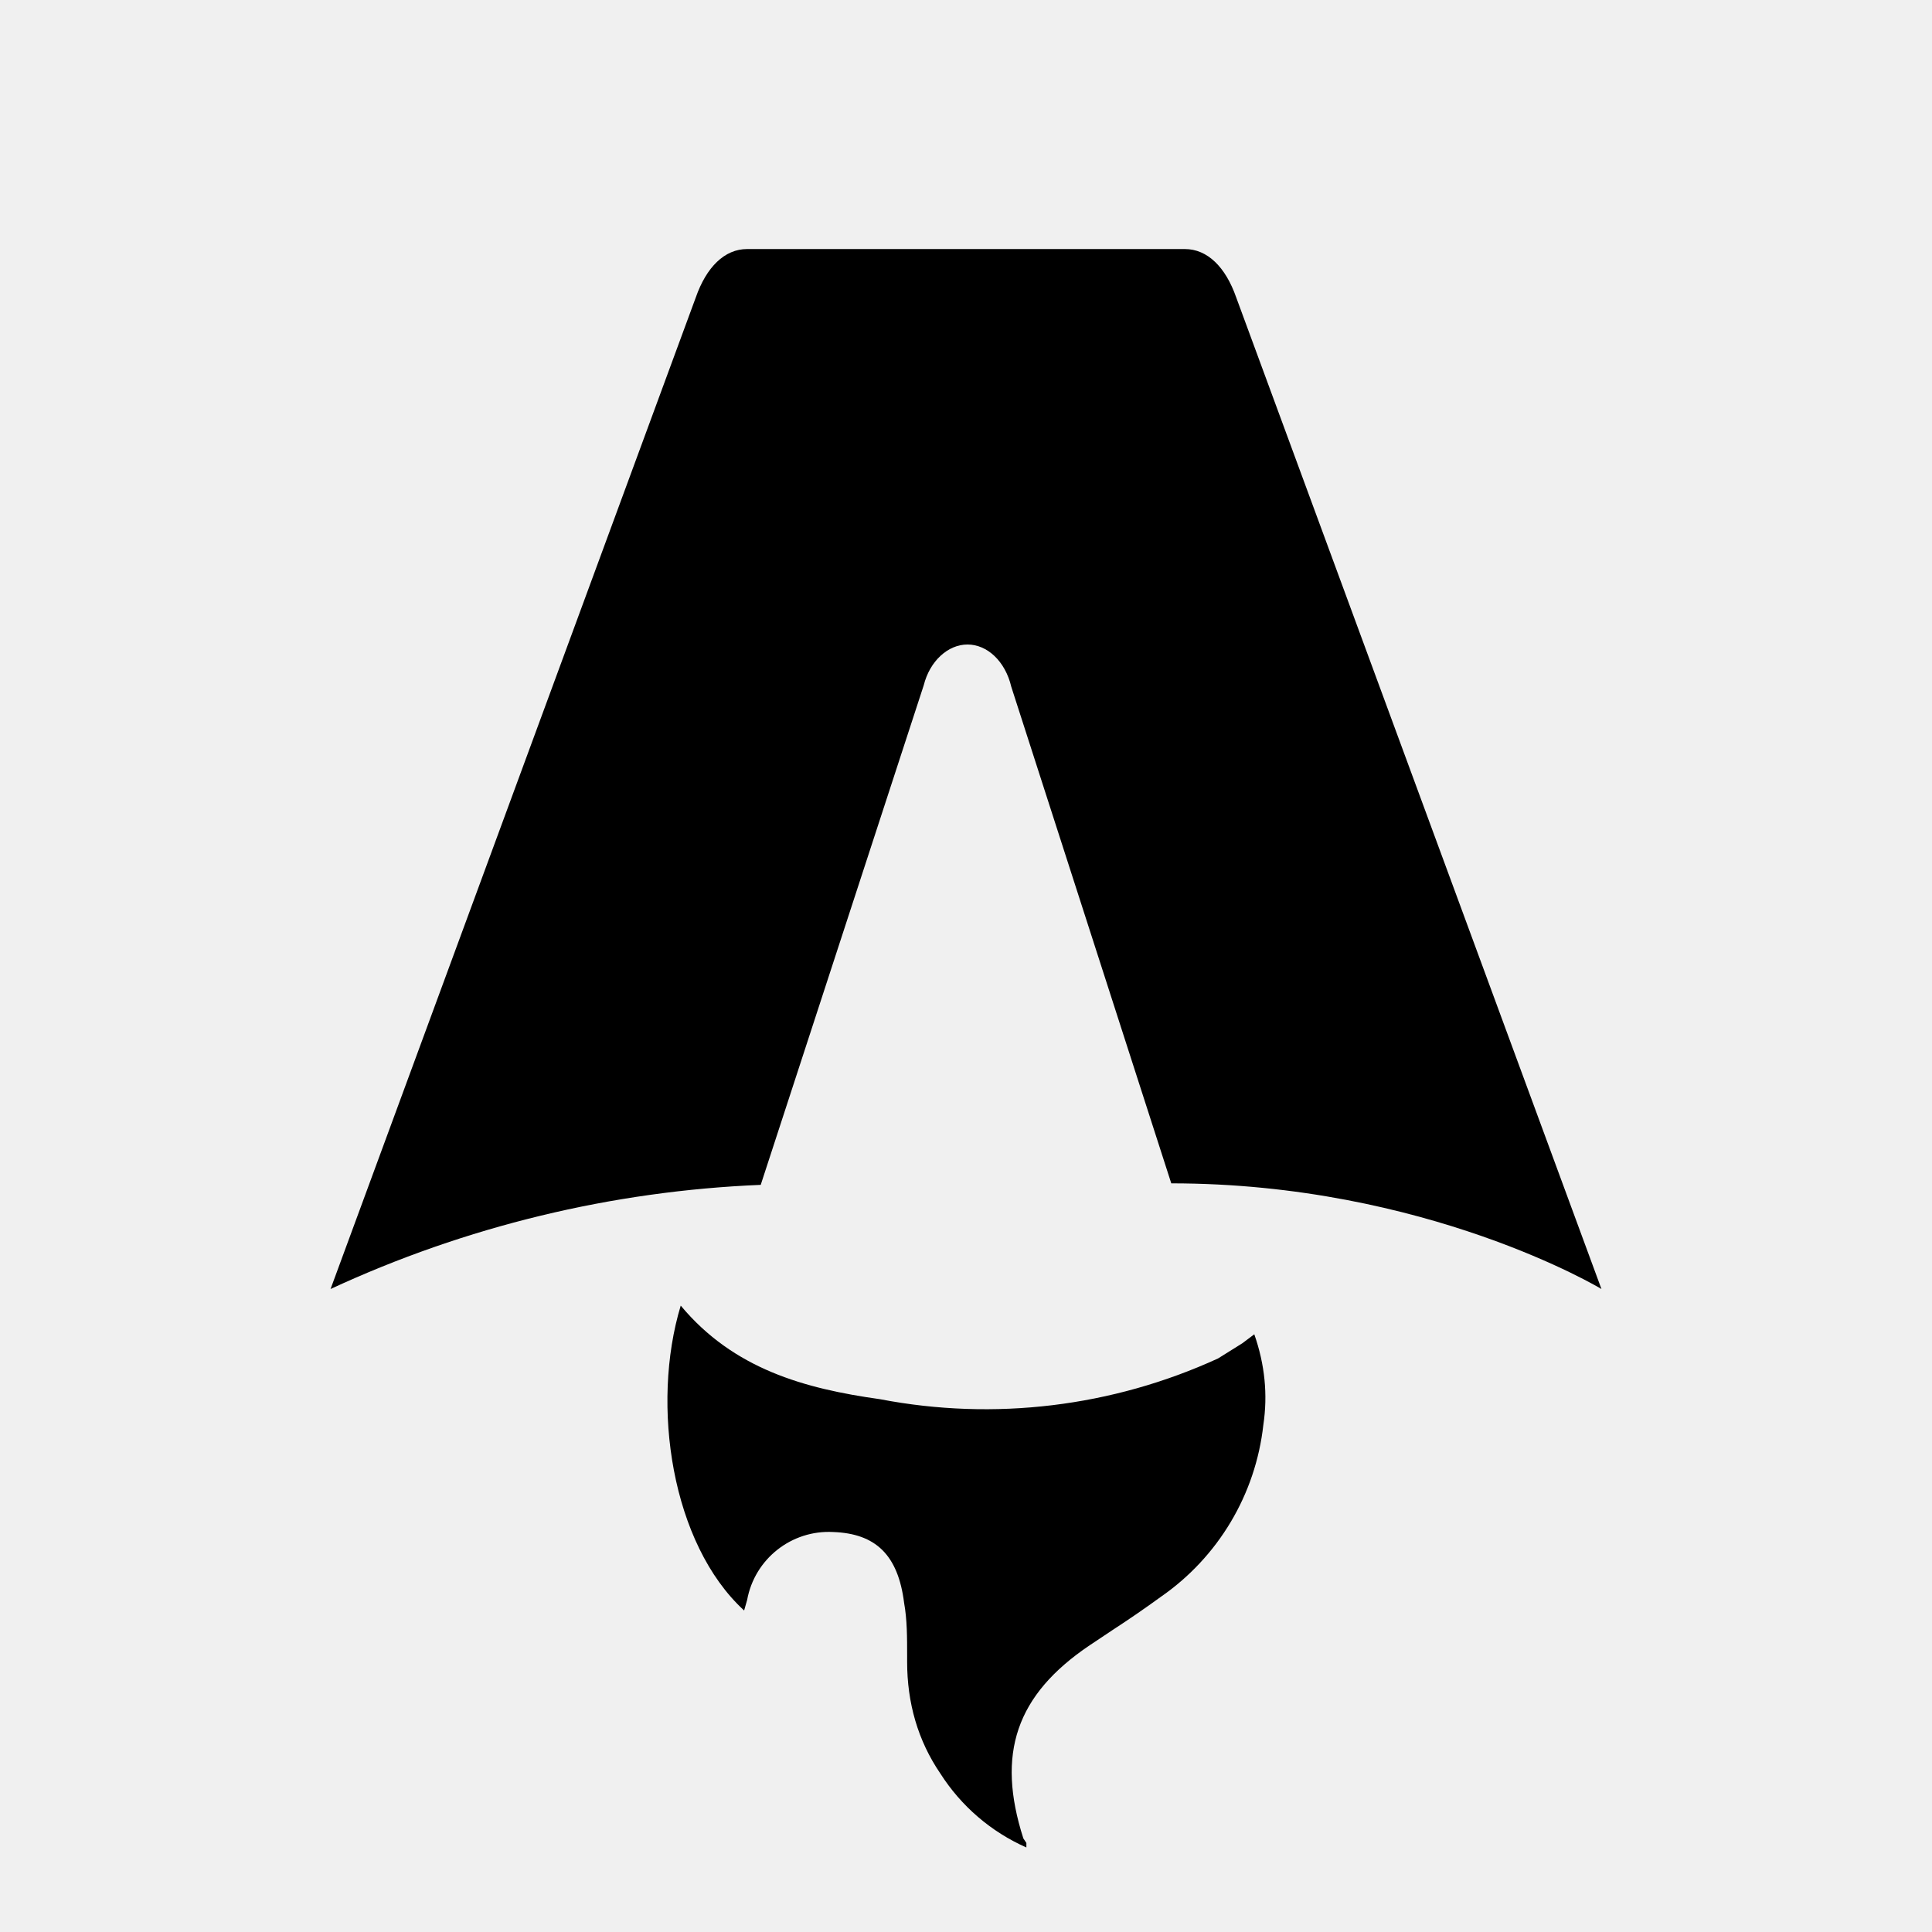
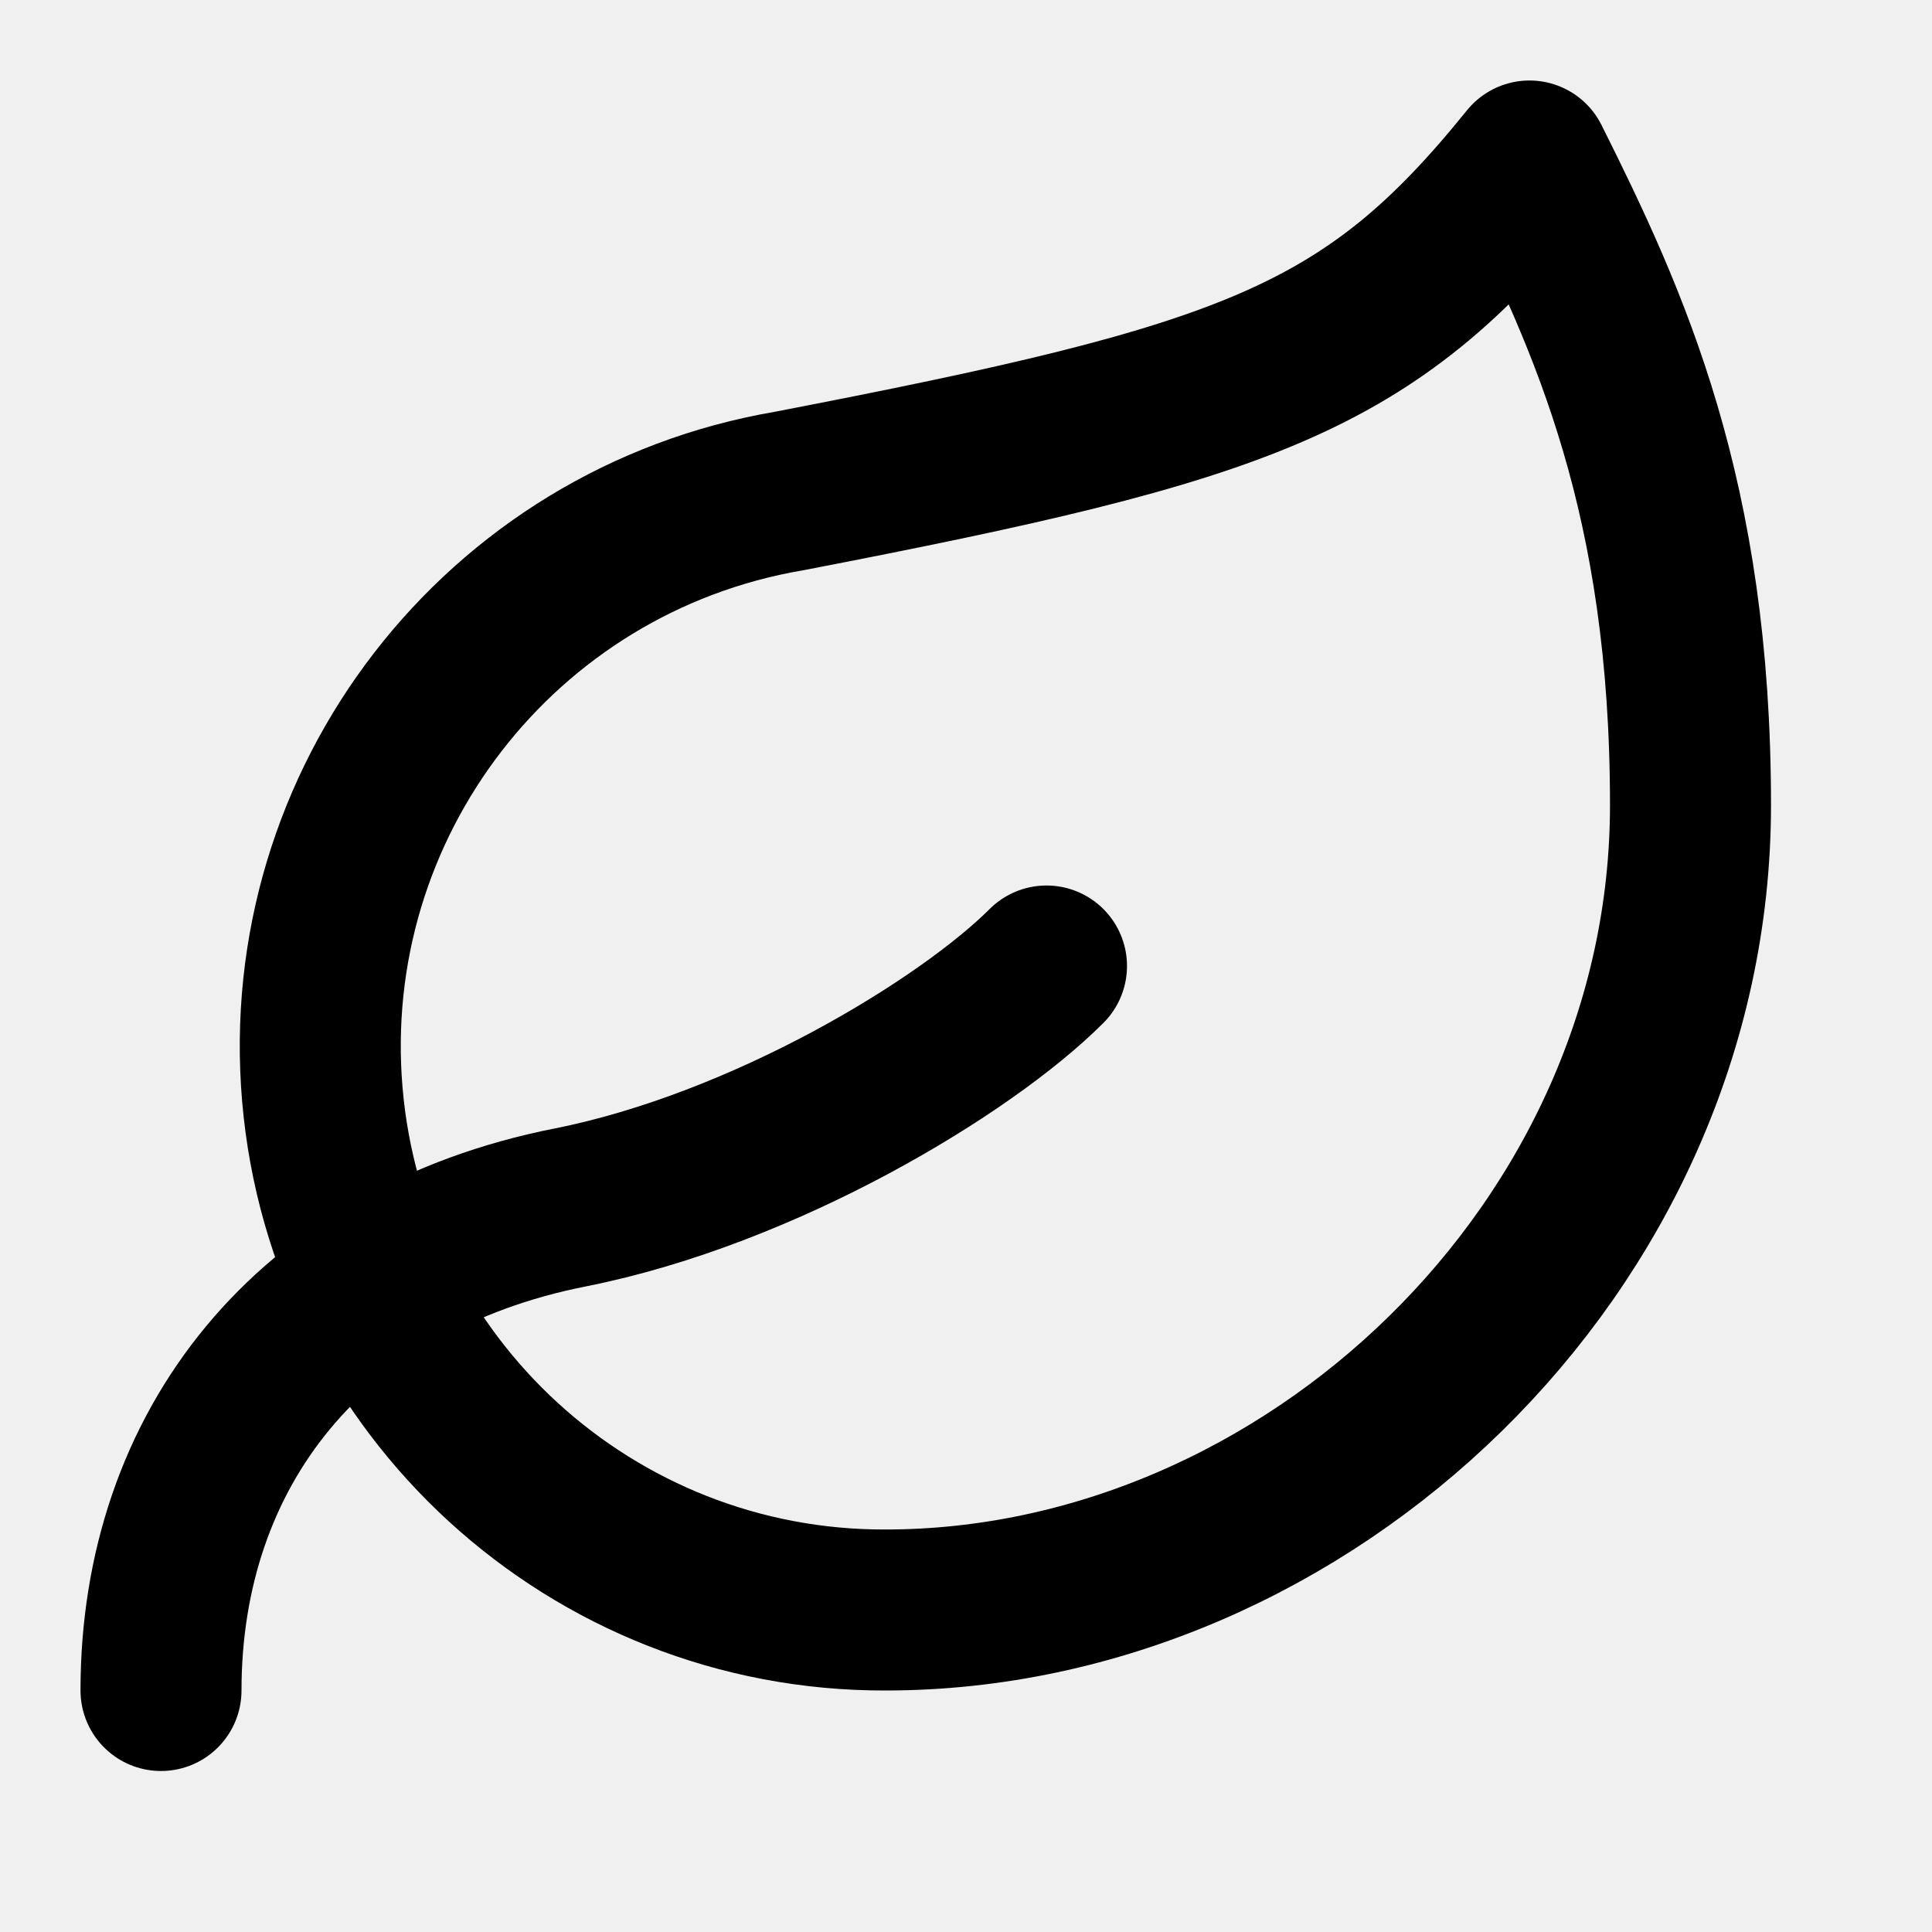
- <svg xmlns="http://www.w3.org/2000/svg" fill="none" viewBox="0 0 128 128">
-   <path d="M50.4 78.5a75.1 75.1 0 0 0-28.5 6.9l24.2-65.7c.7-2 1.9-3.2 3.4-3.2h29c1.5 0 2.7 1.2 3.4 3.2l24.2 65.7s-11.6-7-28.5-7L67 45.5c-.4-1.7-1.6-2.8-2.9-2.8-1.3 0-2.5 1.1-2.9 2.7L50.4 78.5Zm-1.1 28.2Zm-4.2-20.2c-2 6.6-.6 15.8 4.2 20.2a17.5 17.5 0 0 1 .2-.7 5.5 5.5 0 0 1 5.7-4.5c2.8.1 4.3 1.5 4.7 4.7.2 1.1.2 2.3.2 3.5v.4c0 2.7.7 5.2 2.2 7.4a13 13 0 0 0 5.7 4.9v-.3l-.2-.3c-1.8-5.6-.5-9.5 4.4-12.8l1.5-1a73 73 0 0 0 3.2-2.2 16 16 0 0 0 6.8-11.4c.3-2 .1-4-.6-6l-.8.6-1.6 1a37 37 0 0 1-22.4 2.7c-5-.7-9.7-2-13.2-6.2Z" />
-   <style>
-         path { fill: #000; }
-         @media (prefers-color-scheme: dark) {
-             path { fill: #FFF; }
-         }
-     </style>
+ <svg xmlns="http://www.w3.org/2000/svg" width="24" height="24" viewBox="0 0 24 24" fill="none" stroke="currentColor" stroke-width="2" stroke-linecap="round" stroke-linejoin="round" class="lucide lucide-leaf">
+   <path d="M11 20A7 7 0 0 1 9.8 6.1C15.5 5 17 4.48 19 2c1 2 2 4.18 2 8 0 5.5-4.78 10-10 10Z" />
+   <path d="M2 21c0-3 1.85-5.36 5.08-6C9.5 14.52 12 13 13 12" />
</svg>
